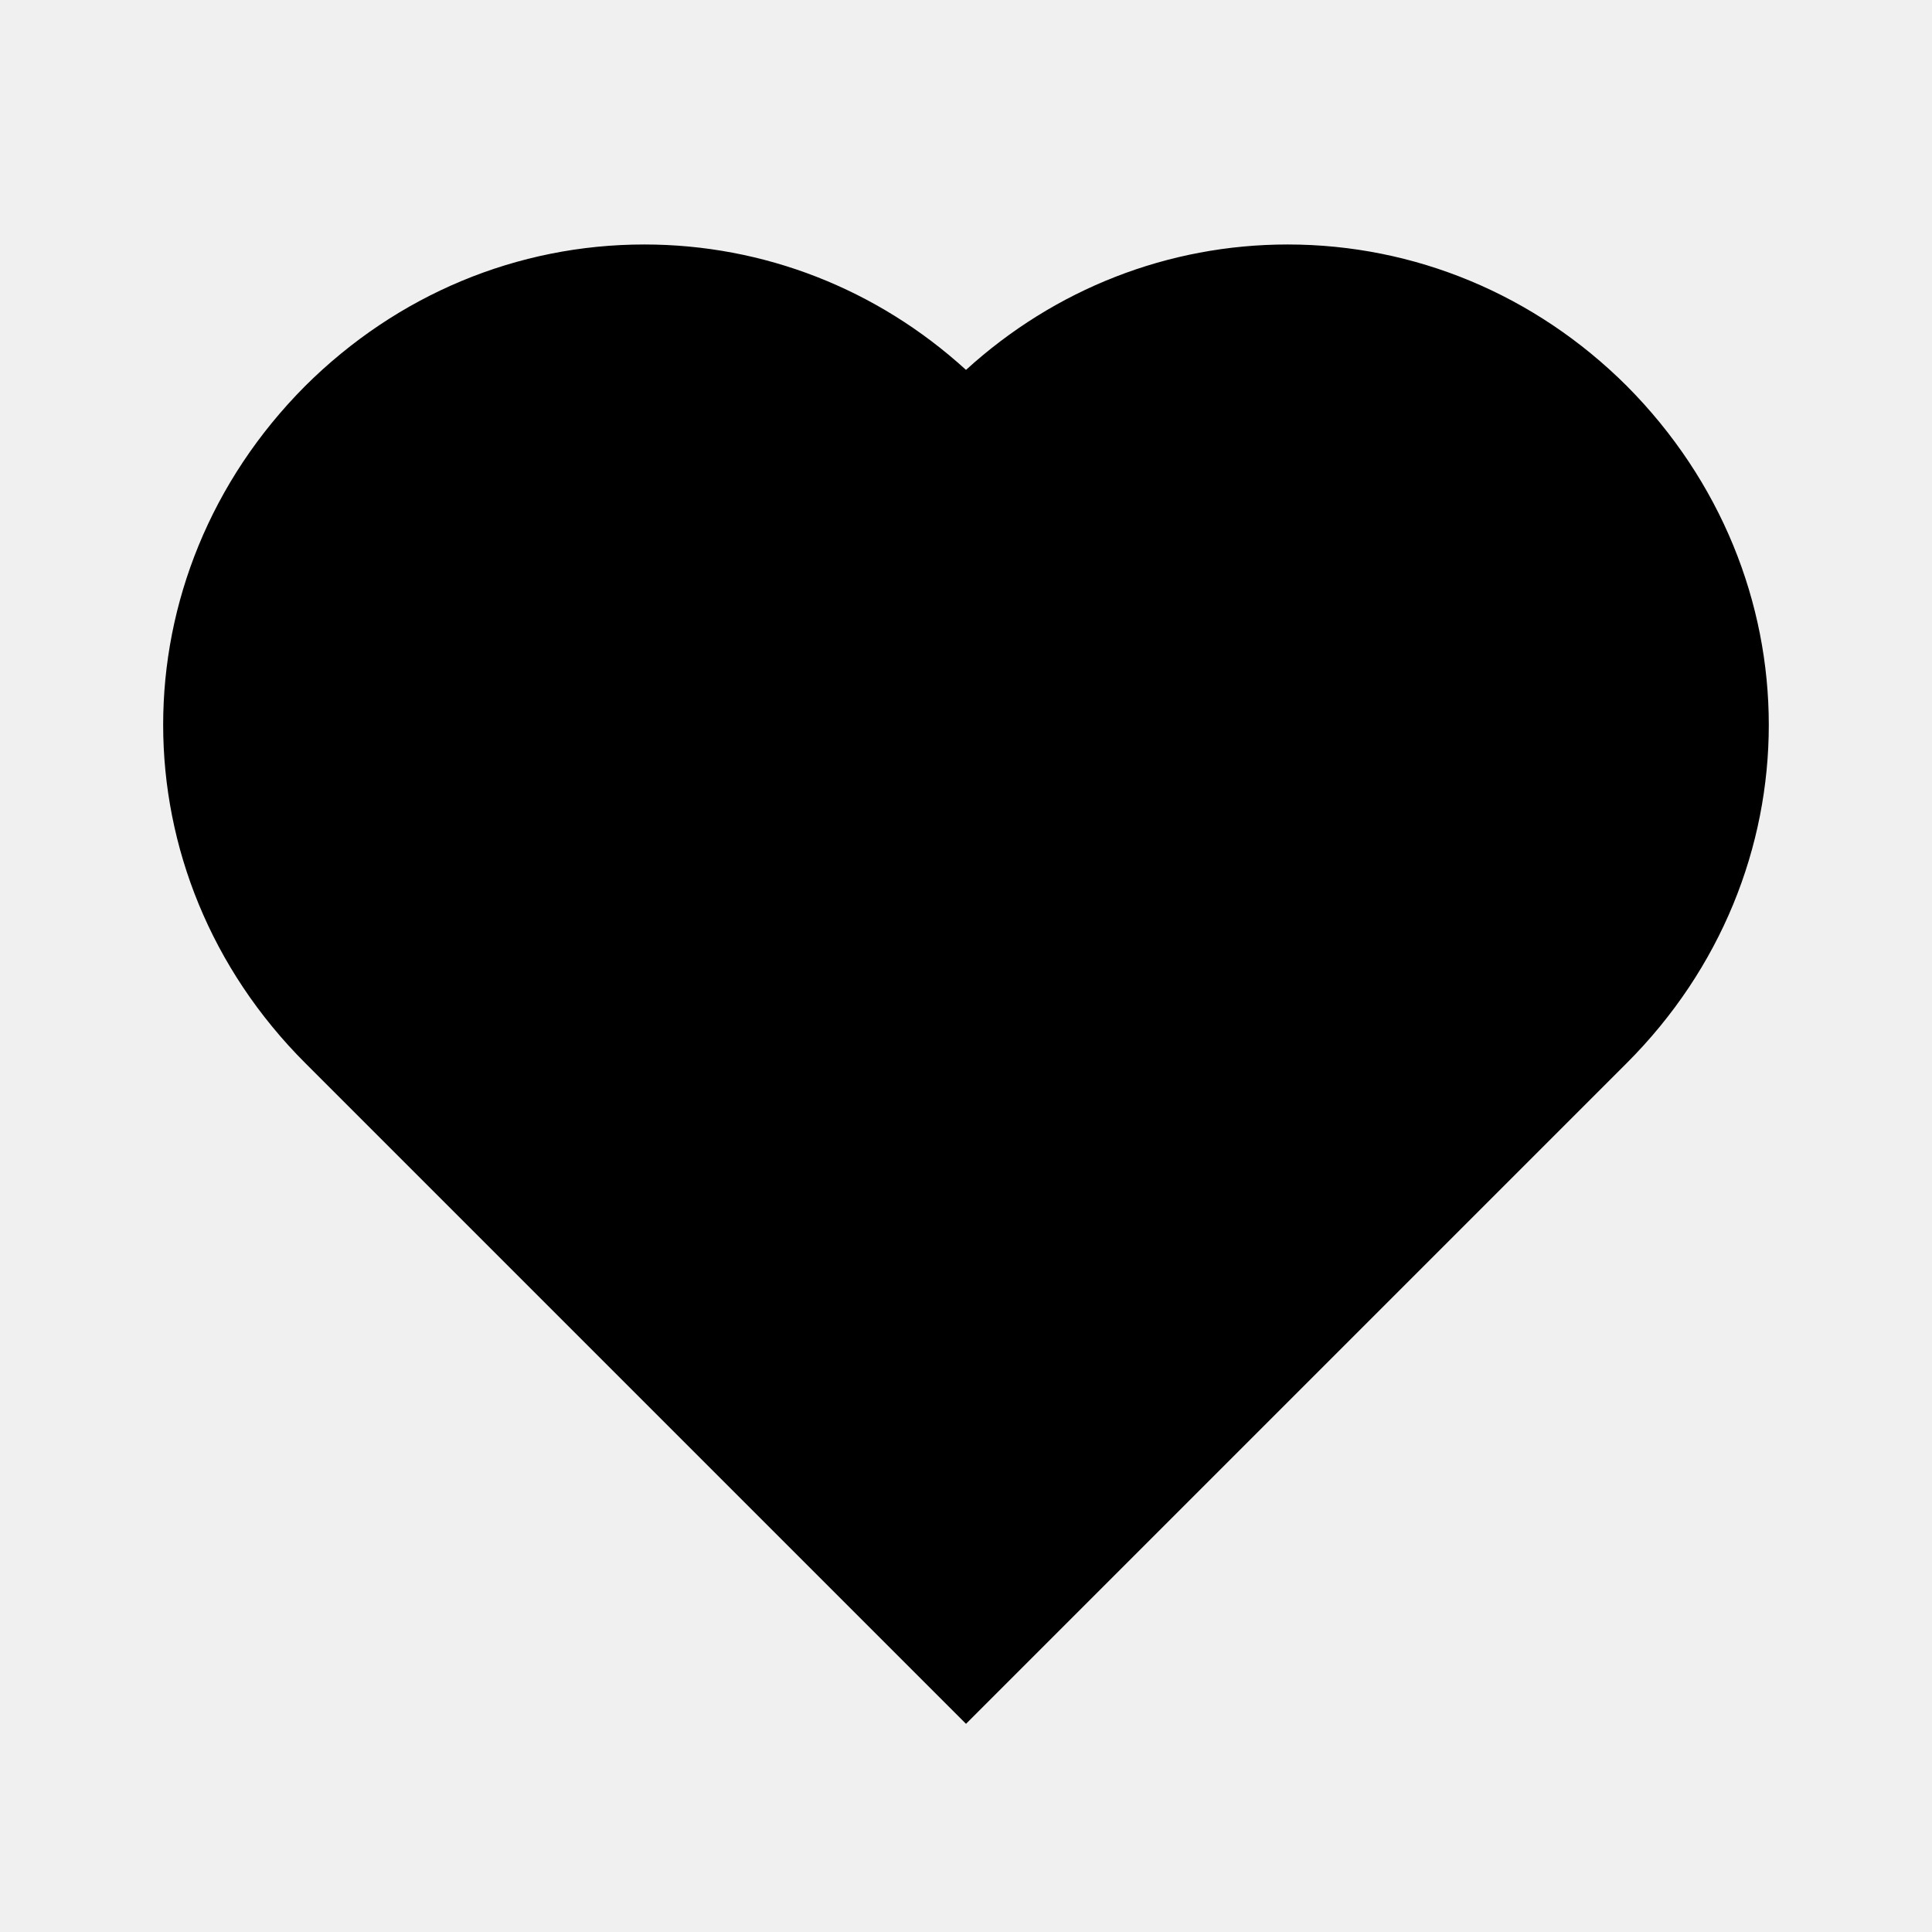
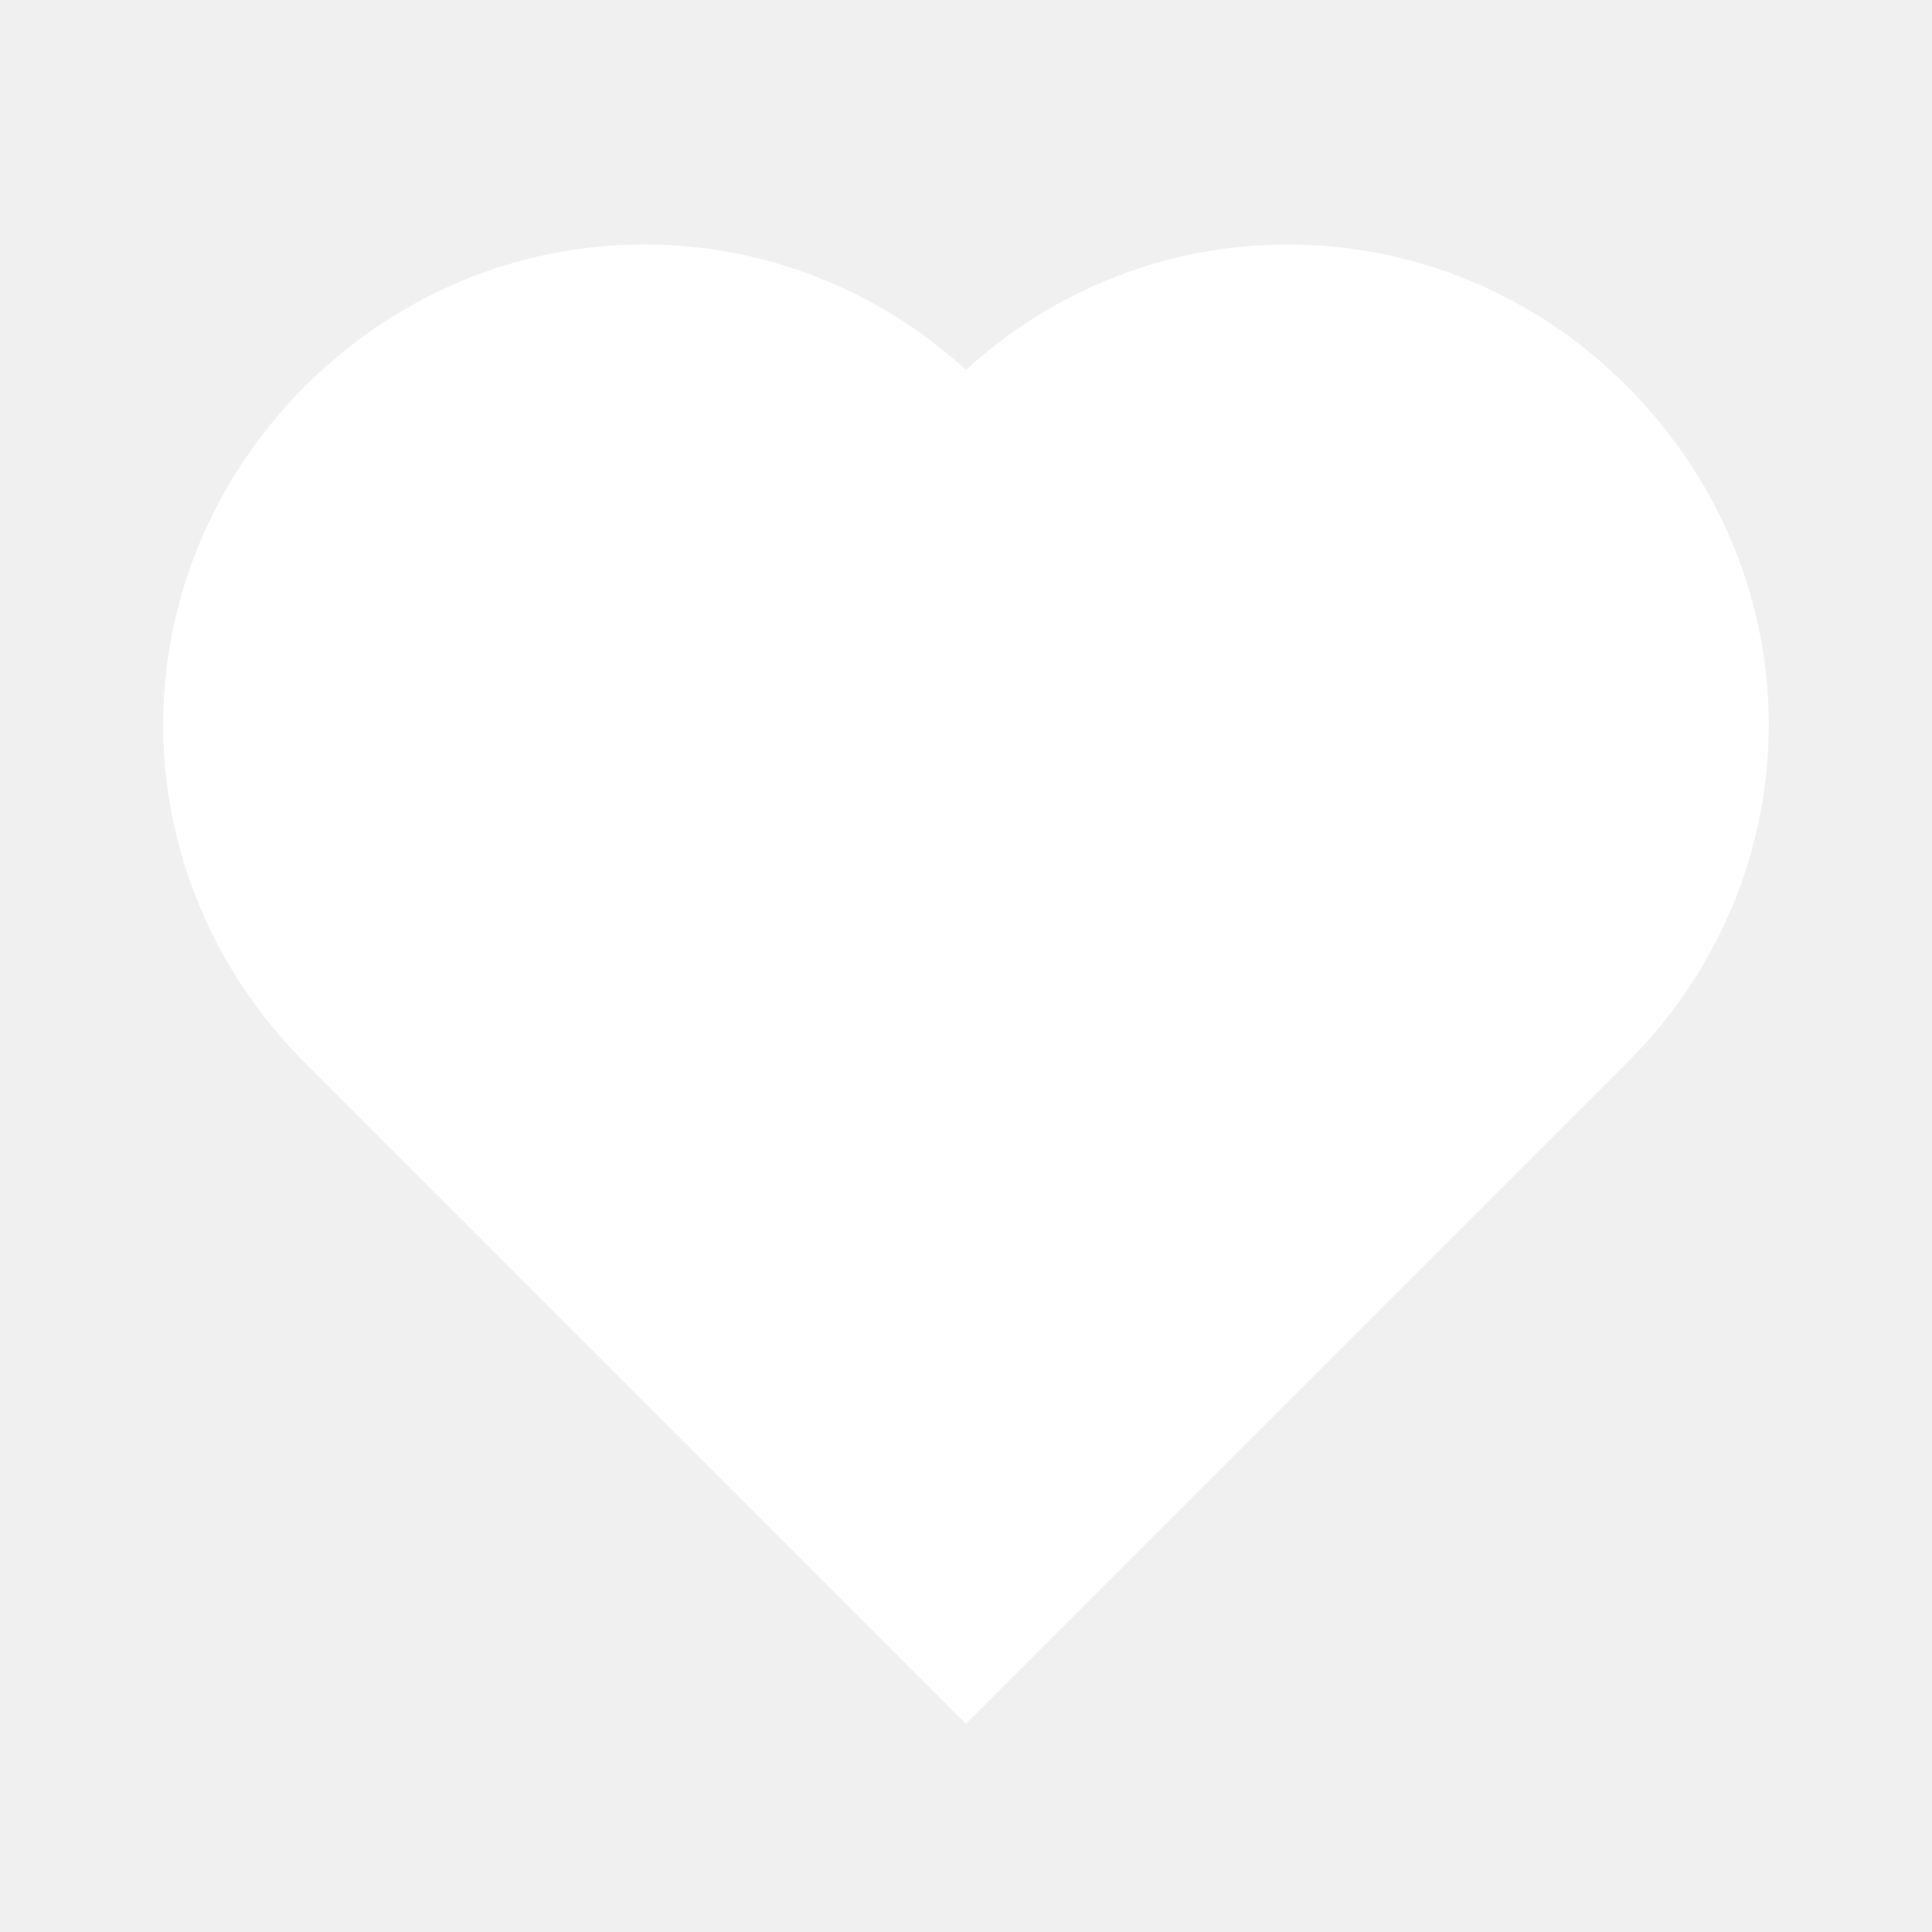
- <svg xmlns="http://www.w3.org/2000/svg" width="24" height="24" viewBox="0 0 24 24">
+ <svg xmlns="http://www.w3.org/2000/svg" width="24" height="24" fill="white" viewBox="0 0 24 24">
  <path d="M20.205,4.791c-1.137-1.131-2.631-1.754-4.209-1.754c-1.483,0-2.892,0.552-3.996,1.558 c-1.104-1.006-2.512-1.558-3.996-1.558c-1.578,0-3.072,0.623-4.213,1.758c-2.353,2.363-2.352,6.059,0.002,8.412L12,21.414 l8.207-8.207C22.561,10.854,22.562,7.158,20.205,4.791z" />
</svg>
